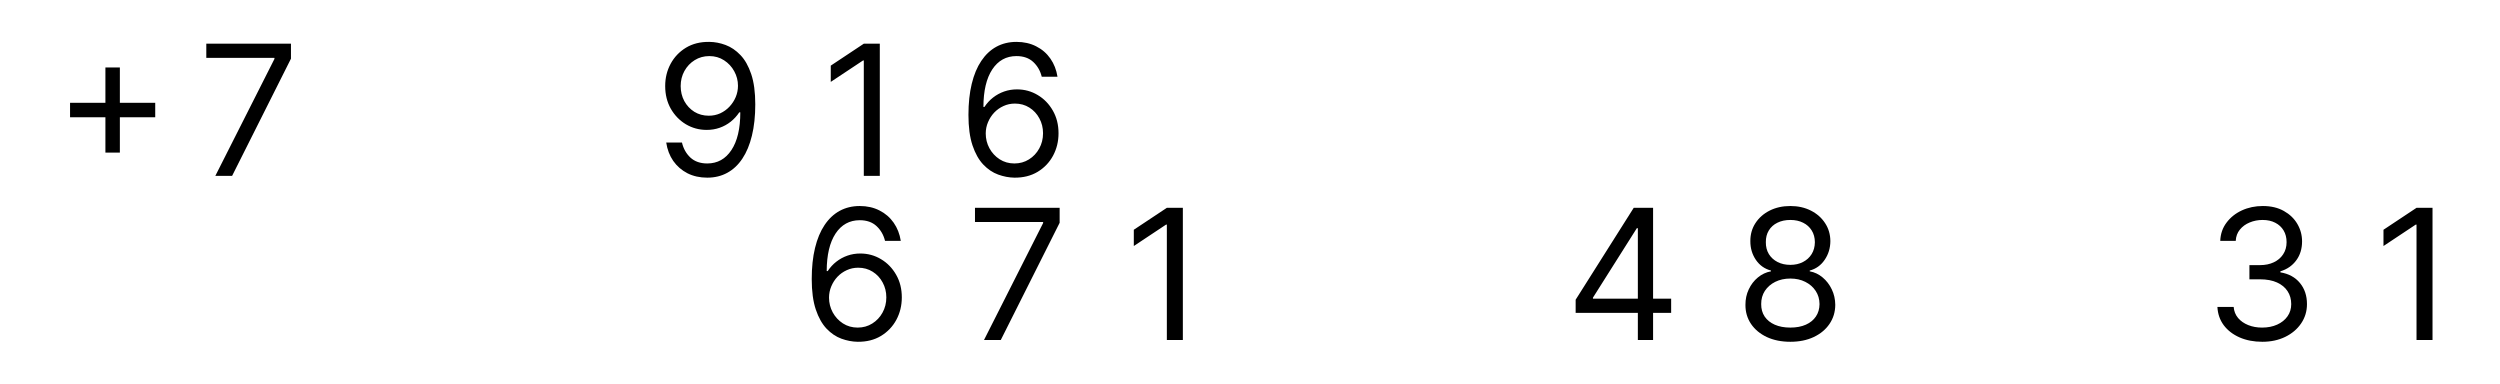
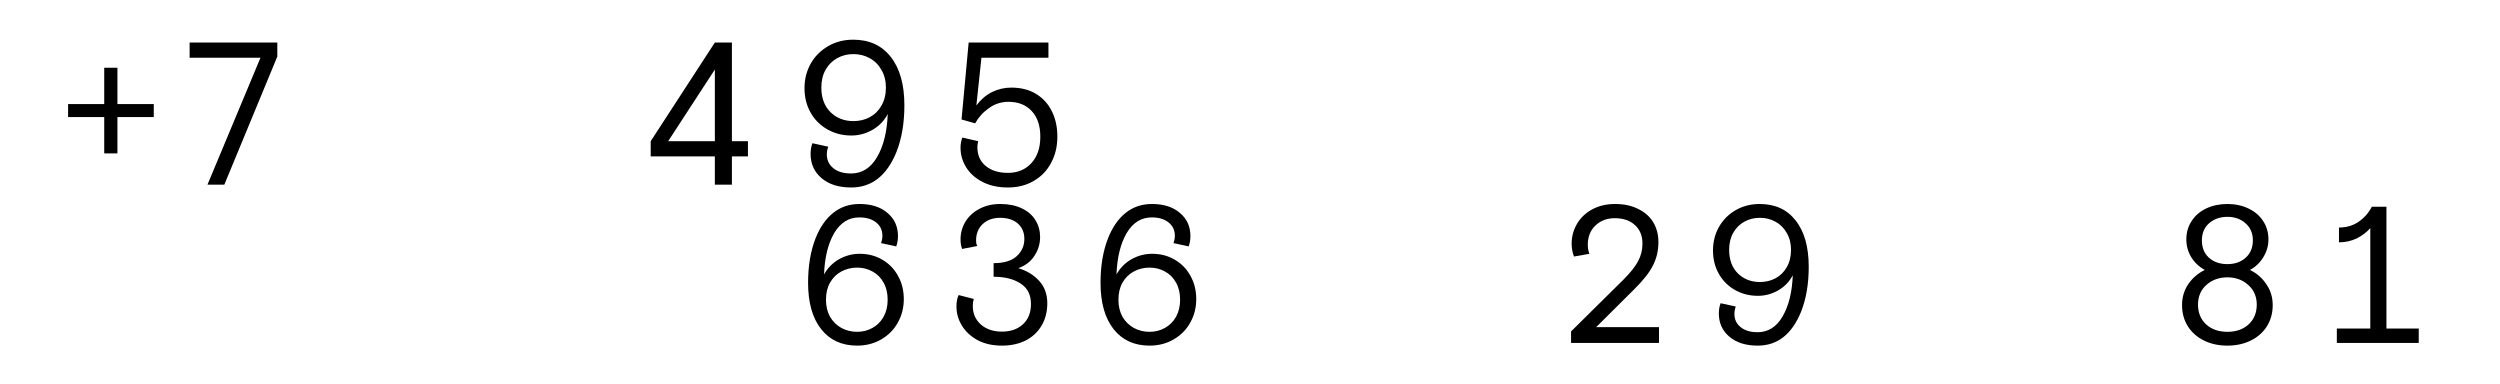
<svg xmlns="http://www.w3.org/2000/svg" width="853" height="131" viewBox="0 0 853 131" fill="none">
-   <path d="M35.966 52.074V23.011H40.898V52.074H35.966ZM23.901 40.008V35.077H52.963V40.008H23.901ZM73.473 60L93.641 20.105V19.753H70.391V14.909H99.277V20.017L79.198 60H73.473Z" fill="black" />
-   <path d="M242.023 14.293C243.872 14.307 245.722 14.66 247.571 15.349C249.42 16.039 251.108 17.184 252.635 18.784C254.161 20.369 255.387 22.534 256.312 25.279C257.237 28.024 257.699 31.466 257.699 35.605C257.699 39.612 257.317 43.172 256.554 46.283C255.805 49.38 254.719 51.993 253.295 54.121C251.886 56.25 250.169 57.864 248.143 58.965C246.133 60.066 243.857 60.617 241.318 60.617C238.794 60.617 236.54 60.117 234.559 59.119C232.592 58.106 230.978 56.705 229.715 54.914C228.468 53.109 227.668 51.017 227.315 48.639H232.688C233.172 50.709 234.133 52.419 235.572 53.769C237.025 55.105 238.94 55.773 241.318 55.773C244.797 55.773 247.542 54.254 249.553 51.215C251.578 48.177 252.591 43.883 252.591 38.335H252.239C251.417 39.568 250.441 40.632 249.31 41.528C248.18 42.423 246.925 43.113 245.545 43.597C244.166 44.082 242.698 44.324 241.142 44.324C238.559 44.324 236.188 43.685 234.031 42.408C231.888 41.117 230.17 39.348 228.879 37.102C227.602 34.842 226.963 32.258 226.963 29.352C226.963 26.593 227.58 24.068 228.812 21.778C230.06 19.474 231.807 17.639 234.053 16.274C236.313 14.909 238.97 14.249 242.023 14.293ZM242.023 19.136C240.173 19.136 238.507 19.599 237.025 20.523C235.557 21.433 234.39 22.666 233.524 24.222C232.673 25.764 232.247 27.474 232.247 29.352C232.247 31.231 232.658 32.941 233.48 34.482C234.317 36.009 235.454 37.227 236.893 38.137C238.346 39.032 239.997 39.48 241.847 39.48C243.241 39.48 244.54 39.209 245.744 38.666C246.947 38.108 247.997 37.352 248.892 36.398C249.802 35.429 250.514 34.336 251.028 33.117C251.541 31.884 251.798 30.6 251.798 29.264C251.798 27.503 251.373 25.852 250.521 24.31C249.685 22.769 248.525 21.521 247.043 20.567C245.575 19.613 243.902 19.136 242.023 19.136ZM300.189 14.909V60H294.729V20.634H294.465L283.456 27.943V22.395L294.729 14.909H300.189ZM346.109 60.617C344.26 60.587 342.41 60.235 340.561 59.56C338.711 58.885 337.023 57.747 335.497 56.147C333.97 54.532 332.745 52.353 331.82 49.608C330.895 46.849 330.433 43.385 330.433 39.216C330.433 35.224 330.807 31.686 331.556 28.604C332.304 25.507 333.39 22.901 334.814 20.788C336.238 18.659 337.955 17.045 339.966 15.944C341.992 14.843 344.274 14.293 346.814 14.293C349.338 14.293 351.584 14.799 353.551 15.812C355.532 16.81 357.147 18.204 358.394 19.995C359.642 21.786 360.449 23.848 360.816 26.182H355.444C354.945 24.156 353.976 22.476 352.538 21.14C351.099 19.804 349.191 19.136 346.814 19.136C343.32 19.136 340.568 20.655 338.557 23.694C336.561 26.732 335.555 30.996 335.541 36.486H335.893C336.715 35.238 337.691 34.174 338.821 33.293C339.966 32.398 341.229 31.708 342.608 31.224C343.988 30.739 345.448 30.497 346.99 30.497C349.573 30.497 351.936 31.143 354.079 32.435C356.222 33.712 357.939 35.48 359.231 37.741C360.523 39.986 361.169 42.562 361.169 45.469C361.169 48.258 360.545 50.812 359.297 53.131C358.05 55.435 356.296 57.27 354.035 58.635C351.789 59.985 349.147 60.646 346.109 60.617ZM346.109 55.773C347.958 55.773 349.617 55.31 351.085 54.386C352.567 53.461 353.734 52.221 354.586 50.665C355.452 49.109 355.885 47.377 355.885 45.469C355.885 43.605 355.466 41.909 354.63 40.383C353.808 38.842 352.67 37.616 351.217 36.706C349.778 35.796 348.135 35.341 346.285 35.341C344.891 35.341 343.592 35.62 342.388 36.178C341.184 36.721 340.128 37.469 339.218 38.423C338.322 39.377 337.618 40.471 337.104 41.704C336.59 42.922 336.333 44.206 336.333 45.557C336.333 47.347 336.752 49.021 337.588 50.577C338.44 52.133 339.599 53.388 341.067 54.342C342.55 55.296 344.23 55.773 346.109 55.773Z" fill="black" />
-   <path d="M292.639 116.616C290.79 116.587 288.94 116.235 287.091 115.56C285.241 114.884 283.554 113.747 282.027 112.147C280.5 110.532 279.275 108.353 278.35 105.608C277.425 102.848 276.963 99.385 276.963 95.216C276.963 91.224 277.337 87.686 278.086 84.604C278.835 81.507 279.921 78.901 281.344 76.788C282.768 74.659 284.486 73.045 286.496 71.944C288.522 70.843 290.804 70.293 293.344 70.293C295.868 70.293 298.114 70.799 300.081 71.812C302.063 72.81 303.677 74.204 304.925 75.995C306.172 77.786 306.98 79.848 307.347 82.182H301.974C301.475 80.156 300.507 78.476 299.068 77.14C297.63 75.804 295.722 75.136 293.344 75.136C289.85 75.136 287.098 76.656 285.087 79.694C283.091 82.732 282.086 86.996 282.071 92.486H282.423C283.245 91.238 284.221 90.174 285.352 89.293C286.496 88.398 287.759 87.708 289.138 87.224C290.518 86.739 291.979 86.497 293.52 86.497C296.103 86.497 298.466 87.143 300.609 88.435C302.752 89.712 304.47 91.48 305.761 93.741C307.053 95.987 307.699 98.562 307.699 101.469C307.699 104.258 307.075 106.812 305.827 109.131C304.58 111.435 302.826 113.27 300.565 114.635C298.32 115.985 295.678 116.646 292.639 116.616ZM292.639 111.773C294.489 111.773 296.147 111.31 297.615 110.386C299.098 109.461 300.264 108.221 301.116 106.665C301.982 105.109 302.415 103.377 302.415 101.469C302.415 99.605 301.996 97.909 301.16 96.383C300.338 94.842 299.2 93.616 297.747 92.706C296.309 91.796 294.665 91.341 292.815 91.341C291.421 91.341 290.122 91.62 288.918 92.178C287.715 92.721 286.658 93.469 285.748 94.423C284.853 95.377 284.148 96.471 283.634 97.704C283.121 98.922 282.864 100.206 282.864 101.557C282.864 103.348 283.282 105.021 284.119 106.577C284.97 108.133 286.129 109.388 287.597 110.342C289.08 111.296 290.76 111.773 292.639 111.773ZM335.746 116L355.914 76.105V75.753H332.664V70.909H361.55V76.017L341.471 116H335.746ZM403.589 70.909V116H398.129V76.633H397.865L386.856 83.943V78.395L398.129 70.909H403.589Z" fill="black" />
-   <path d="M537.611 106.753V102.261L557.426 70.909H560.685V77.867H558.483L543.511 101.557V101.909H570.196V106.753H537.611ZM558.835 116V105.388V103.296V70.909H564.031V116H558.835ZM610.87 116.616C607.846 116.616 605.175 116.081 602.856 115.009C600.551 113.923 598.753 112.433 597.462 110.54C596.17 108.632 595.532 106.459 595.546 104.023C595.532 102.115 595.906 100.353 596.669 98.739C597.432 97.109 598.474 95.752 599.796 94.665C601.131 93.565 602.621 92.867 604.265 92.574V92.31C602.107 91.752 600.39 90.541 599.113 88.677C597.836 86.798 597.205 84.662 597.22 82.27C597.205 79.98 597.785 77.933 598.959 76.127C600.133 74.322 601.748 72.898 603.803 71.856C605.872 70.814 608.228 70.293 610.87 70.293C613.483 70.293 615.817 70.814 617.872 71.856C619.926 72.898 621.541 74.322 622.715 76.127C623.904 77.933 624.506 79.98 624.521 82.27C624.506 84.662 623.853 86.798 622.561 88.677C621.284 90.541 619.589 91.752 617.475 92.31V92.574C619.104 92.867 620.572 93.565 621.879 94.665C623.185 95.752 624.227 97.109 625.005 98.739C625.783 100.353 626.179 102.115 626.194 104.023C626.179 106.459 625.519 108.632 624.212 110.54C622.921 112.433 621.123 113.923 618.818 115.009C616.528 116.081 613.879 116.616 610.87 116.616ZM610.87 111.773C612.91 111.773 614.672 111.442 616.154 110.782C617.637 110.121 618.782 109.189 619.589 107.986C620.396 106.782 620.807 105.373 620.822 103.759C620.807 102.056 620.367 100.551 619.501 99.245C618.635 97.939 617.453 96.911 615.956 96.163C614.474 95.414 612.778 95.04 610.87 95.04C608.947 95.04 607.23 95.414 605.718 96.163C604.221 96.911 603.039 97.939 602.173 99.245C601.322 100.551 600.904 102.056 600.918 103.759C600.904 105.373 601.293 106.782 602.085 107.986C602.893 109.189 604.045 110.121 605.542 110.782C607.039 111.442 608.815 111.773 610.87 111.773ZM610.87 90.372C612.485 90.372 613.916 90.049 615.163 89.403C616.426 88.758 617.416 87.855 618.136 86.695C618.855 85.536 619.222 84.178 619.237 82.622C619.222 81.096 618.862 79.767 618.158 78.637C617.453 77.492 616.477 76.612 615.229 75.995C613.982 75.364 612.529 75.048 610.87 75.048C609.182 75.048 607.707 75.364 606.445 75.995C605.182 76.612 604.206 77.492 603.516 78.637C602.827 79.767 602.489 81.096 602.504 82.622C602.489 84.178 602.834 85.536 603.538 86.695C604.258 87.855 605.248 88.758 606.511 89.403C607.773 90.049 609.226 90.372 610.87 90.372Z" fill="black" />
-   <path d="M771.903 116.616C768.997 116.616 766.406 116.117 764.131 115.119C761.871 114.121 760.073 112.734 758.737 110.958C757.416 109.167 756.697 107.09 756.58 104.727H762.128C762.245 106.18 762.744 107.435 763.625 108.492C764.506 109.534 765.658 110.342 767.082 110.914C768.505 111.487 770.083 111.773 771.815 111.773C773.753 111.773 775.47 111.435 776.967 110.76C778.464 110.085 779.639 109.145 780.49 107.942C781.341 106.738 781.767 105.344 781.767 103.759C781.767 102.1 781.356 100.639 780.534 99.377C779.712 98.1 778.509 97.102 776.923 96.383C775.338 95.664 773.401 95.304 771.111 95.304H767.5V90.46H771.111C772.902 90.46 774.472 90.137 775.822 89.492C777.188 88.846 778.252 87.936 779.015 86.761C779.793 85.587 780.182 84.207 780.182 82.622C780.182 81.096 779.844 79.767 779.169 78.637C778.494 77.507 777.54 76.626 776.307 75.995C775.089 75.364 773.65 75.048 771.991 75.048C770.436 75.048 768.968 75.335 767.588 75.907C766.223 76.465 765.107 77.279 764.241 78.351C763.375 79.408 762.906 80.685 762.832 82.182H757.548C757.636 79.819 758.348 77.749 759.684 75.973C761.02 74.182 762.766 72.788 764.924 71.79C767.096 70.792 769.482 70.293 772.08 70.293C774.868 70.293 777.261 70.858 779.257 71.988C781.253 73.103 782.787 74.579 783.859 76.413C784.93 78.248 785.466 80.23 785.466 82.358C785.466 84.897 784.798 87.062 783.462 88.853C782.141 90.644 780.343 91.884 778.068 92.574V92.926C780.916 93.396 783.139 94.607 784.739 96.559C786.339 98.496 787.139 100.896 787.139 103.759C787.139 106.21 786.471 108.411 785.136 110.364C783.815 112.301 782.009 113.828 779.719 114.943C777.43 116.059 774.824 116.616 771.903 116.616ZM829.976 70.909V116H824.516V76.633H824.252L813.243 83.943V78.395L824.516 70.909H829.976Z" fill="black" />
+   <path d="M40.067 52.332H35.564V39.933H23.234V35.5H35.564V23.1H40.067V35.5H52.466V39.933H40.067V52.332ZM76.542 63H70.793L88.872 19.706H64.697V14.511H94.621V19.291L76.542 63Z" fill="black" />
+   <path d="M249.726 63H243.907V53.371H222.018V48.176L243.907 14.511H249.726V48.176H255.198V53.371H249.726V63ZM243.907 23.724L227.975 48.176H243.907V23.724ZM290.426 63.97C286.178 63.97 282.806 62.908 280.313 60.783C277.819 58.659 276.572 55.911 276.572 52.54C276.572 51.201 276.78 49.977 277.196 48.869L282.599 50.047C282.275 50.924 282.114 51.801 282.114 52.679C282.114 54.618 282.853 56.188 284.33 57.389C285.808 58.59 287.817 59.19 290.357 59.19C294.097 59.19 297.053 57.343 299.223 53.648C301.44 49.908 302.664 44.99 302.895 38.894C301.694 41.203 299.962 43.004 297.7 44.297C295.437 45.59 293.035 46.237 290.495 46.237C287.494 46.237 284.769 45.544 282.322 44.158C279.874 42.773 277.958 40.857 276.572 38.409C275.187 35.962 274.494 33.191 274.494 30.097C274.494 27.049 275.187 24.278 276.572 21.784C278.004 19.244 279.989 17.236 282.529 15.758C285.069 14.28 287.932 13.541 291.119 13.541C296.614 13.541 300.886 15.504 303.934 19.429C307.028 23.354 308.575 28.85 308.575 35.915C308.575 41.965 307.674 47.276 305.873 51.847C302.595 59.929 297.446 63.97 290.426 63.97ZM291.188 41.319C293.22 41.319 295.067 40.88 296.73 40.002C298.438 39.079 299.778 37.763 300.747 36.054C301.763 34.299 302.271 32.244 302.271 29.889C302.271 27.58 301.763 25.571 300.747 23.862C299.778 22.108 298.438 20.768 296.73 19.845C295.067 18.921 293.22 18.459 291.188 18.459C289.156 18.459 287.309 18.921 285.647 19.845C283.984 20.768 282.668 22.084 281.698 23.793C280.728 25.502 280.243 27.534 280.243 29.889C280.243 33.399 281.283 36.193 283.361 38.271C285.439 40.303 288.048 41.319 291.188 41.319ZM343.872 63.97C340.594 63.97 337.73 63.346 335.283 62.099C332.835 60.853 330.965 59.19 329.672 57.112C328.379 55.034 327.732 52.794 327.732 50.393C327.732 49.146 327.94 47.992 328.356 46.929L333.759 48.176C333.574 48.915 333.482 49.585 333.482 50.185C333.482 52.91 334.429 55.057 336.322 56.627C338.215 58.197 340.732 58.982 343.872 58.982C347.197 58.982 349.876 57.874 351.908 55.657C353.94 53.441 354.956 50.439 354.956 46.652C354.956 42.912 353.986 40.002 352.046 37.924C350.107 35.8 347.451 34.738 344.08 34.738C341.633 34.738 339.416 35.454 337.43 36.885C335.444 38.271 333.874 40.002 332.72 42.08L328.079 40.764L330.503 14.511H357.726V19.706H334.867L333.135 35.985C334.659 33.953 336.437 32.429 338.469 31.413C340.547 30.397 342.741 29.889 345.05 29.889C348.329 29.889 351.146 30.605 353.501 32.036C355.856 33.468 357.657 35.454 358.904 37.993C360.151 40.487 360.774 43.373 360.774 46.652C360.774 49.977 360.058 52.956 358.627 55.588C357.241 58.22 355.256 60.275 352.67 61.753C350.13 63.231 347.197 63.97 343.872 63.97Z" fill="black" />
+   <path d="M292.446 117.929C287.224 117.929 283.13 116.048 280.165 112.287C277.2 108.525 275.717 103.259 275.717 96.487C275.717 90.69 276.58 85.6 278.306 81.219C279.811 77.457 281.825 74.581 284.347 72.589C286.87 70.598 289.835 69.602 293.243 69.602C297.27 69.602 300.457 70.62 302.802 72.656C305.192 74.647 306.387 77.28 306.387 80.555C306.387 81.839 306.188 83.011 305.789 84.074L300.611 82.945C300.921 82.104 301.076 81.263 301.076 80.422C301.076 78.564 300.368 77.059 298.952 75.908C297.536 74.758 295.611 74.182 293.176 74.182C289.592 74.182 286.737 75.975 284.613 79.559C282.533 83.144 281.382 87.835 281.161 93.633C282.4 91.42 284.104 89.694 286.273 88.455C288.485 87.216 290.831 86.596 293.309 86.596C296.186 86.596 298.753 87.26 301.01 88.588C303.311 89.915 305.103 91.752 306.387 94.098C307.714 96.443 308.378 99.099 308.378 102.064C308.378 104.985 307.692 107.662 306.32 110.096C304.993 112.486 303.112 114.389 300.678 115.805C298.244 117.221 295.5 117.929 292.446 117.929ZM292.446 113.216C294.349 113.216 296.097 112.774 297.691 111.888C299.284 111.003 300.545 109.742 301.474 108.105C302.404 106.423 302.868 104.476 302.868 102.263C302.868 100.006 302.404 98.058 301.474 96.421C300.545 94.739 299.284 93.478 297.691 92.637C296.142 91.752 294.393 91.309 292.446 91.309C290.499 91.309 288.707 91.752 287.069 92.637C285.476 93.478 284.192 94.739 283.219 96.421C282.289 98.058 281.825 100.006 281.825 102.263C281.825 104.476 282.289 106.423 283.219 108.105C284.192 109.742 285.476 111.003 287.069 111.888C288.707 112.774 290.499 113.216 292.446 113.216ZM341.873 117.929C338.687 117.929 335.921 117.31 333.575 116.071C331.23 114.787 329.437 113.128 328.198 111.092C326.959 109.056 326.339 106.888 326.339 104.586C326.339 103.037 326.583 101.732 327.07 100.67L332.247 101.997C332.026 102.75 331.916 103.546 331.916 104.387C331.916 106.954 332.823 109.056 334.637 110.694C336.496 112.331 338.908 113.15 341.873 113.15C344.794 113.15 347.162 112.331 348.976 110.694C350.835 109.012 351.764 106.688 351.764 103.723C351.764 100.581 350.592 98.258 348.246 96.753C345.9 95.204 342.825 94.43 339.019 94.43V89.783C342.559 89.783 345.192 88.986 346.918 87.393C348.644 85.8 349.507 83.852 349.507 81.551C349.507 79.294 348.755 77.524 347.25 76.24C345.79 74.957 343.776 74.315 341.209 74.315C338.819 74.315 336.85 75.023 335.301 76.439C333.796 77.856 333.044 79.714 333.044 82.016C333.044 82.37 333.066 82.724 333.11 83.078C333.199 83.388 333.31 83.675 333.442 83.941L328.264 84.937C327.91 83.963 327.733 82.901 327.733 81.75C327.733 79.537 328.287 77.502 329.393 75.643C330.544 73.784 332.137 72.324 334.173 71.262C336.253 70.155 338.62 69.602 341.276 69.602C344.108 69.602 346.542 70.089 348.578 71.062C350.658 72.036 352.229 73.386 353.291 75.112C354.353 76.838 354.884 78.763 354.884 80.887C354.884 83.189 354.243 85.313 352.959 87.26C351.72 89.207 349.883 90.624 347.449 91.509C350.326 92.35 352.694 93.788 354.552 95.824C356.411 97.859 357.341 100.404 357.341 103.458C357.341 106.379 356.677 108.945 355.349 111.158C354.066 113.327 352.251 115.008 349.906 116.203C347.56 117.354 344.882 117.929 341.873 117.929ZM392.229 117.929C387.007 117.929 382.913 116.048 379.948 112.287C376.983 108.525 375.501 103.259 375.501 96.487C375.501 90.69 376.364 85.6 378.09 81.219C379.594 77.457 381.608 74.581 384.131 72.589C386.653 70.598 389.618 69.602 393.026 69.602C397.053 69.602 400.24 70.62 402.585 72.656C404.975 74.647 406.17 77.28 406.17 80.555C406.17 81.839 405.971 83.011 405.572 84.074L400.395 82.945C400.704 82.104 400.859 81.263 400.859 80.422C400.859 78.564 400.151 77.059 398.735 75.908C397.319 74.758 395.394 74.182 392.96 74.182C389.375 74.182 386.52 75.975 384.396 79.559C382.316 83.144 381.165 87.835 380.944 93.633C382.183 91.42 383.887 89.694 386.056 88.455C388.268 87.216 390.614 86.596 393.092 86.596C395.969 86.596 398.536 87.26 400.793 88.588C403.094 89.915 404.887 91.752 406.17 94.098C407.498 96.443 408.161 99.099 408.161 102.064C408.161 104.985 407.475 107.662 406.104 110.096C404.776 112.486 402.895 114.389 400.461 115.805C398.027 117.221 395.283 117.929 392.229 117.929ZM392.229 113.216C394.132 113.216 395.88 112.774 397.474 111.888C399.067 111.003 400.328 109.742 401.258 108.105C402.187 106.423 402.652 104.476 402.652 102.263C402.652 100.006 402.187 98.058 401.258 96.421C400.328 94.739 399.067 93.478 397.474 92.637C395.925 91.752 394.177 91.309 392.229 91.309C390.282 91.309 388.49 91.752 386.852 92.637C385.259 93.478 383.976 94.739 383.002 96.421C382.073 98.058 381.608 100.006 381.608 102.263C381.608 104.476 382.073 106.423 383.002 108.105C383.976 109.742 385.259 111.003 386.852 111.888C388.49 112.774 390.282 113.216 392.229 113.216Z" fill="black" />
+   <path d="M536.045 117V113.083L553.902 95.425C556.248 93.08 557.908 91 558.881 89.185C559.899 87.326 560.408 85.313 560.408 83.144C560.408 80.489 559.567 78.387 557.885 76.838C556.204 75.245 553.902 74.448 550.982 74.448C548.282 74.448 546.069 75.289 544.343 76.971C542.617 78.608 541.754 80.799 541.754 83.543C541.754 84.649 541.931 85.667 542.285 86.596L537.041 87.526C536.51 86.154 536.244 84.671 536.244 83.078C536.244 80.732 536.842 78.519 538.037 76.439C539.232 74.359 540.958 72.7 543.215 71.461C545.472 70.222 548.083 69.602 551.048 69.602C554.146 69.602 556.801 70.177 559.014 71.328C561.271 72.434 562.975 73.961 564.126 75.908C565.276 77.856 565.851 80.091 565.851 82.613C565.851 85.49 565.232 88.145 563.993 90.579C562.798 92.969 560.629 95.713 557.487 98.811L544.609 111.623H566.051V117H536.045ZM599.745 117.929C595.673 117.929 592.442 116.911 590.053 114.876C587.663 112.84 586.468 110.207 586.468 106.976C586.468 105.693 586.667 104.52 587.065 103.458L592.243 104.586C591.933 105.427 591.779 106.268 591.779 107.109C591.779 108.968 592.487 110.472 593.903 111.623C595.319 112.774 597.244 113.349 599.678 113.349C603.263 113.349 606.095 111.579 608.175 108.038C610.3 104.453 611.472 99.74 611.694 93.898C610.543 96.111 608.883 97.837 606.715 99.076C604.546 100.316 602.245 100.935 599.811 100.935C596.934 100.935 594.323 100.271 591.978 98.944C589.632 97.616 587.795 95.779 586.468 93.434C585.14 91.088 584.476 88.433 584.476 85.468C584.476 82.547 585.14 79.891 586.468 77.502C587.84 75.068 589.743 73.142 592.177 71.726C594.611 70.31 597.355 69.602 600.408 69.602C605.675 69.602 609.769 71.483 612.689 75.245C615.655 79.006 617.137 84.273 617.137 91.044C617.137 96.841 616.274 101.931 614.548 106.312C611.406 114.057 606.471 117.929 599.745 117.929ZM600.475 96.222C602.422 96.222 604.192 95.801 605.785 94.961C607.423 94.076 608.706 92.814 609.636 91.177C610.609 89.495 611.096 87.526 611.096 85.269C611.096 83.056 610.609 81.131 609.636 79.493C608.706 77.811 607.423 76.528 605.785 75.643C604.192 74.758 602.422 74.315 600.475 74.315C598.528 74.315 596.757 74.758 595.164 75.643C593.571 76.528 592.31 77.789 591.38 79.427C590.451 81.064 589.986 83.011 589.986 85.269C589.986 88.632 590.982 91.309 592.973 93.301C594.965 95.248 597.465 96.222 600.475 96.222Z" fill="black" />
+   <path d="M759.982 117.929C757.016 117.929 754.361 117.354 752.015 116.203C749.67 115.053 747.833 113.437 746.506 111.357C745.178 109.233 744.514 106.821 744.514 104.122C744.514 101.422 745.222 99.032 746.638 96.952C748.099 94.828 749.98 93.213 752.281 92.106C750.334 91.044 748.785 89.584 747.634 87.725C746.528 85.866 745.975 83.852 745.975 81.684C745.975 79.338 746.572 77.258 747.767 75.444C748.962 73.585 750.621 72.147 752.746 71.129C754.914 70.111 757.326 69.602 759.982 69.602C762.637 69.602 765.027 70.111 767.151 71.129C769.32 72.147 771.001 73.585 772.196 75.444C773.391 77.258 773.989 79.338 773.989 81.684C773.989 83.852 773.413 85.866 772.263 87.725C771.156 89.584 769.629 91.044 767.682 92.106C769.983 93.213 771.842 94.828 773.258 96.952C774.719 99.032 775.449 101.422 775.449 104.122C775.449 106.821 774.785 109.233 773.457 111.357C772.13 113.437 770.293 115.053 767.948 116.203C765.602 117.354 762.947 117.929 759.982 117.929ZM759.982 90.115C762.548 90.115 764.628 89.384 766.222 87.924C767.859 86.463 768.678 84.494 768.678 82.016C768.678 79.582 767.837 77.634 766.155 76.174C764.518 74.713 762.46 73.983 759.982 73.983C757.503 73.983 755.423 74.713 753.741 76.174C752.104 77.634 751.285 79.582 751.285 82.016C751.285 84.494 752.082 86.463 753.675 87.924C755.313 89.384 757.415 90.115 759.982 90.115ZM759.982 113.216C762.947 113.216 765.359 112.375 767.217 110.694C769.076 108.968 770.005 106.711 770.005 103.922C770.005 101.179 769.032 98.944 767.085 97.218C765.182 95.492 762.814 94.629 759.982 94.629C757.149 94.629 754.759 95.492 752.812 97.218C750.909 98.944 749.958 101.179 749.958 103.922C749.958 106.711 750.887 108.968 752.746 110.694C754.604 112.375 757.016 113.216 759.982 113.216ZM797.327 117V112.088H808.745V77.834C807.505 79.25 805.956 80.422 804.098 81.352C802.239 82.237 800.225 82.68 798.057 82.68V77.634C800.579 77.634 802.792 76.993 804.695 75.709C806.642 74.382 808.169 72.656 809.276 70.531H814.254V112.088H825.274V117H797.327Z" fill="black" />
</svg>
